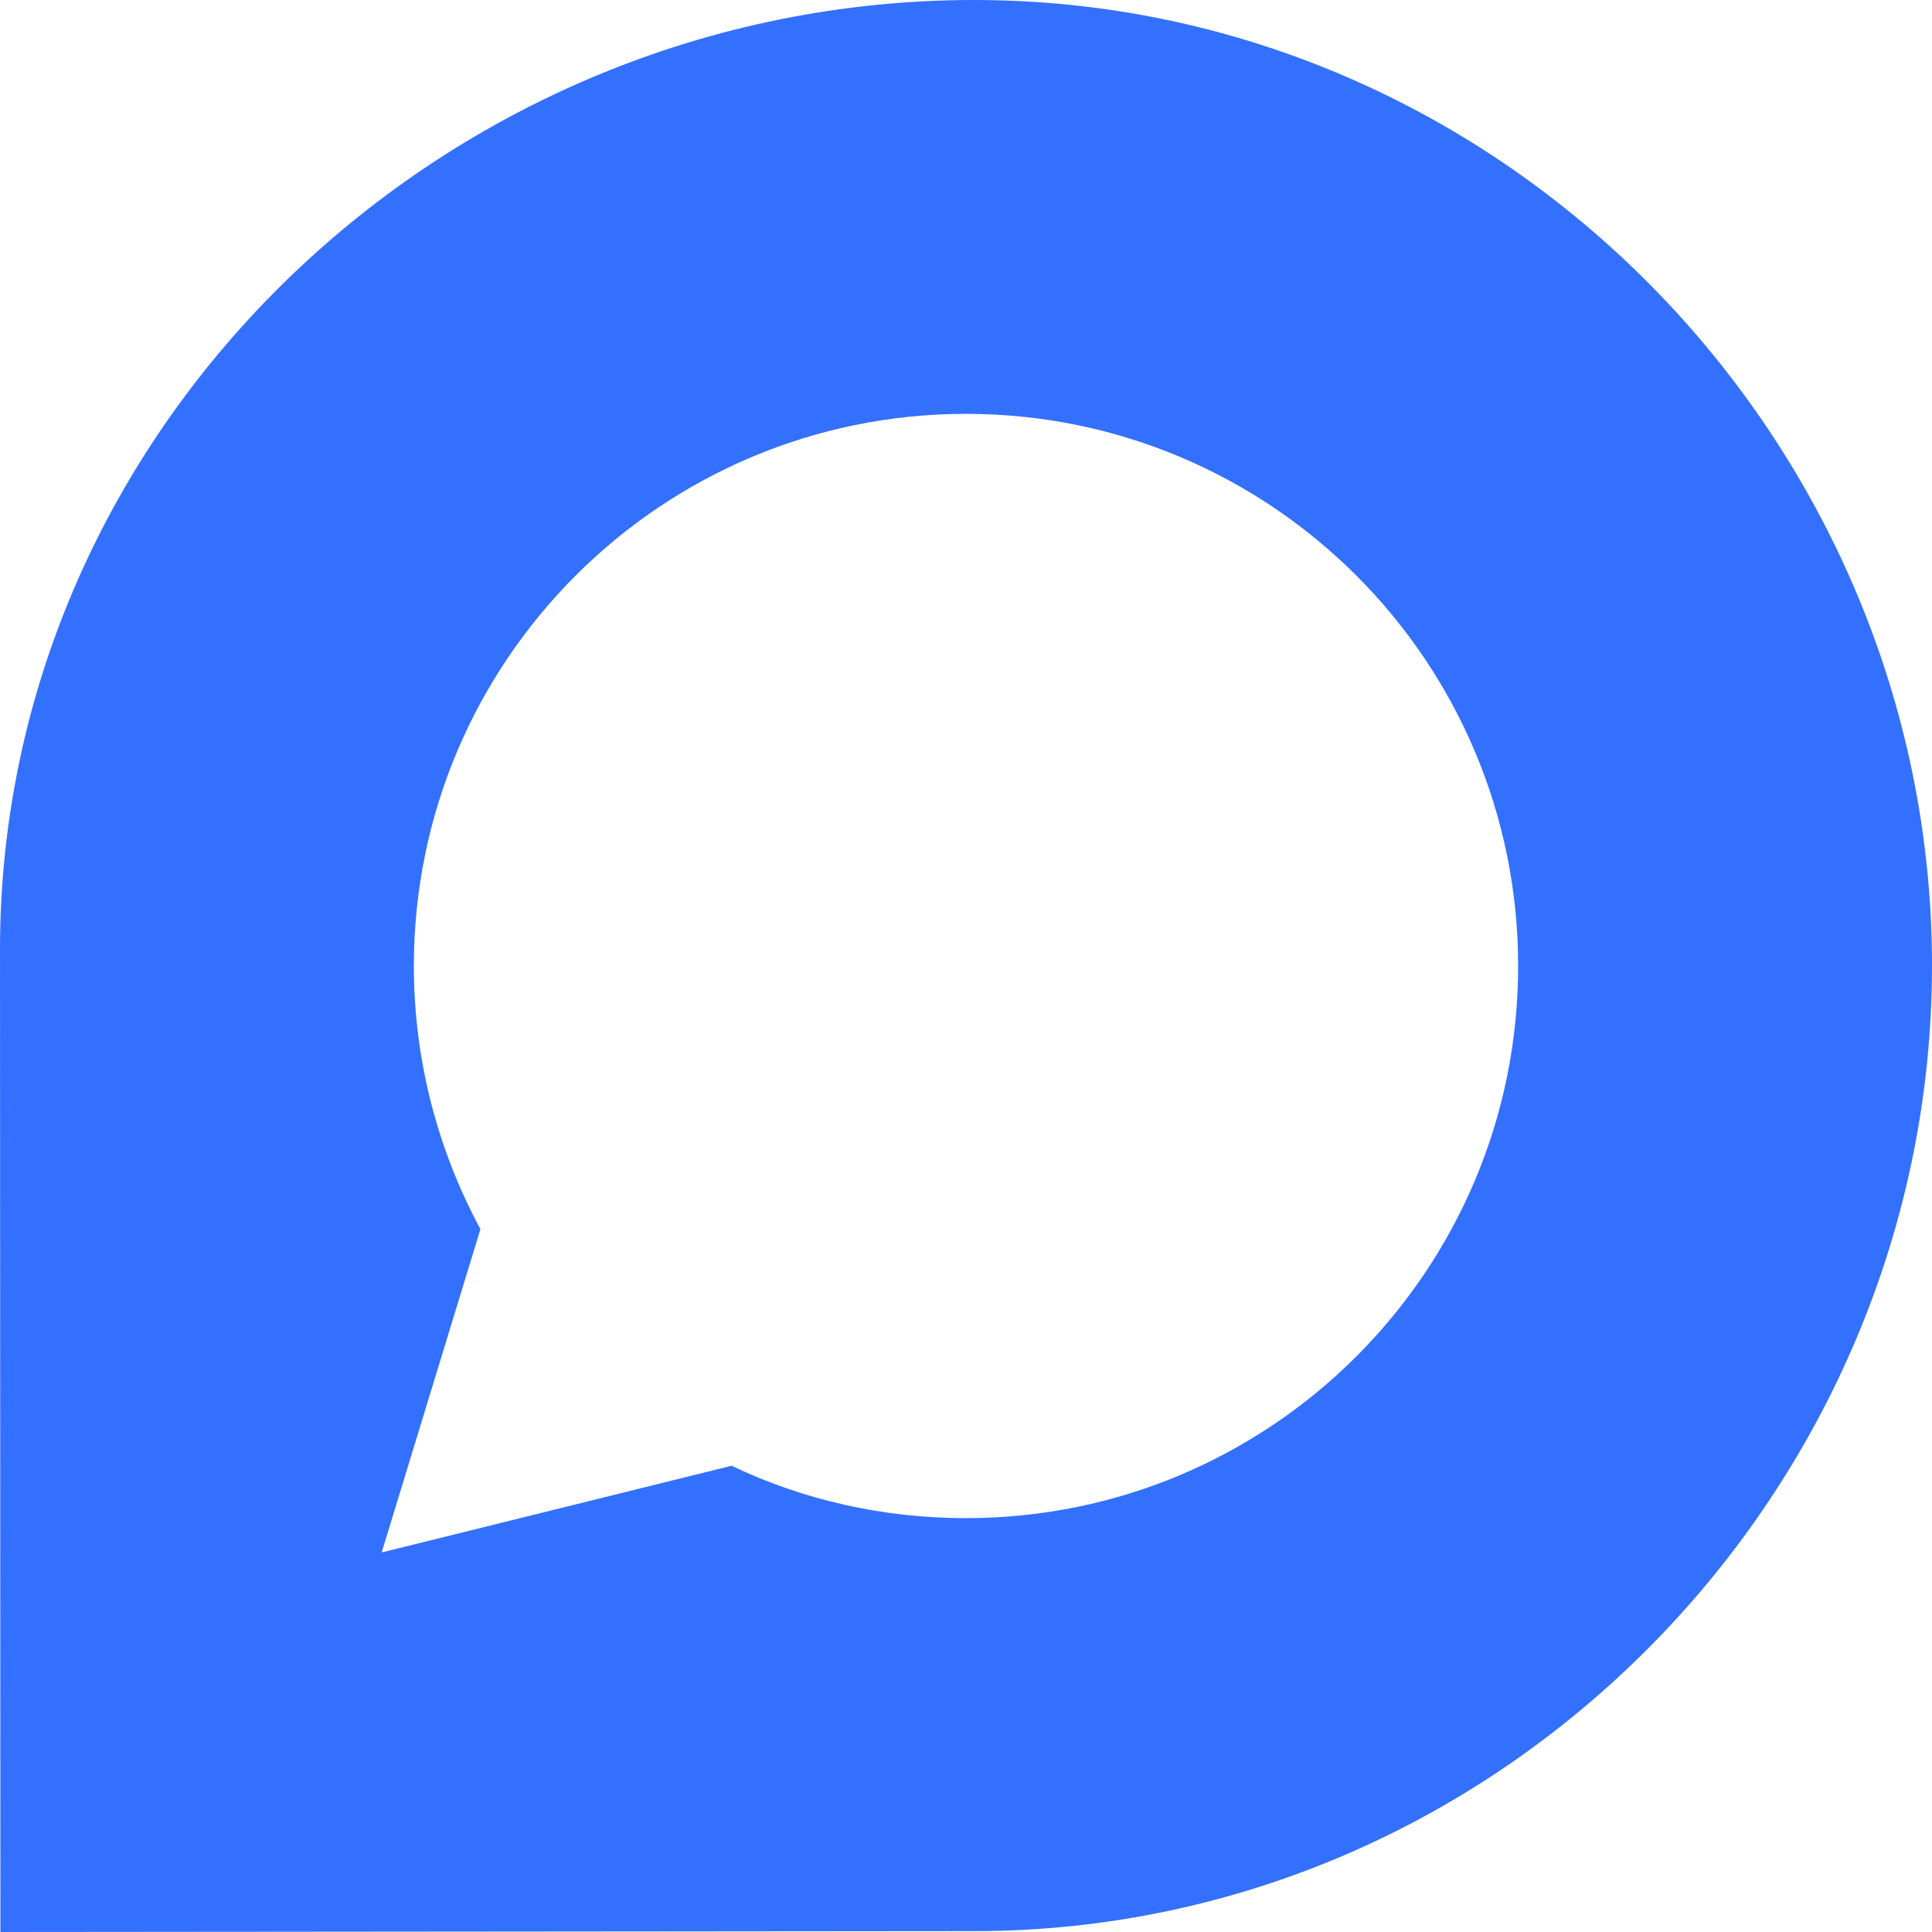
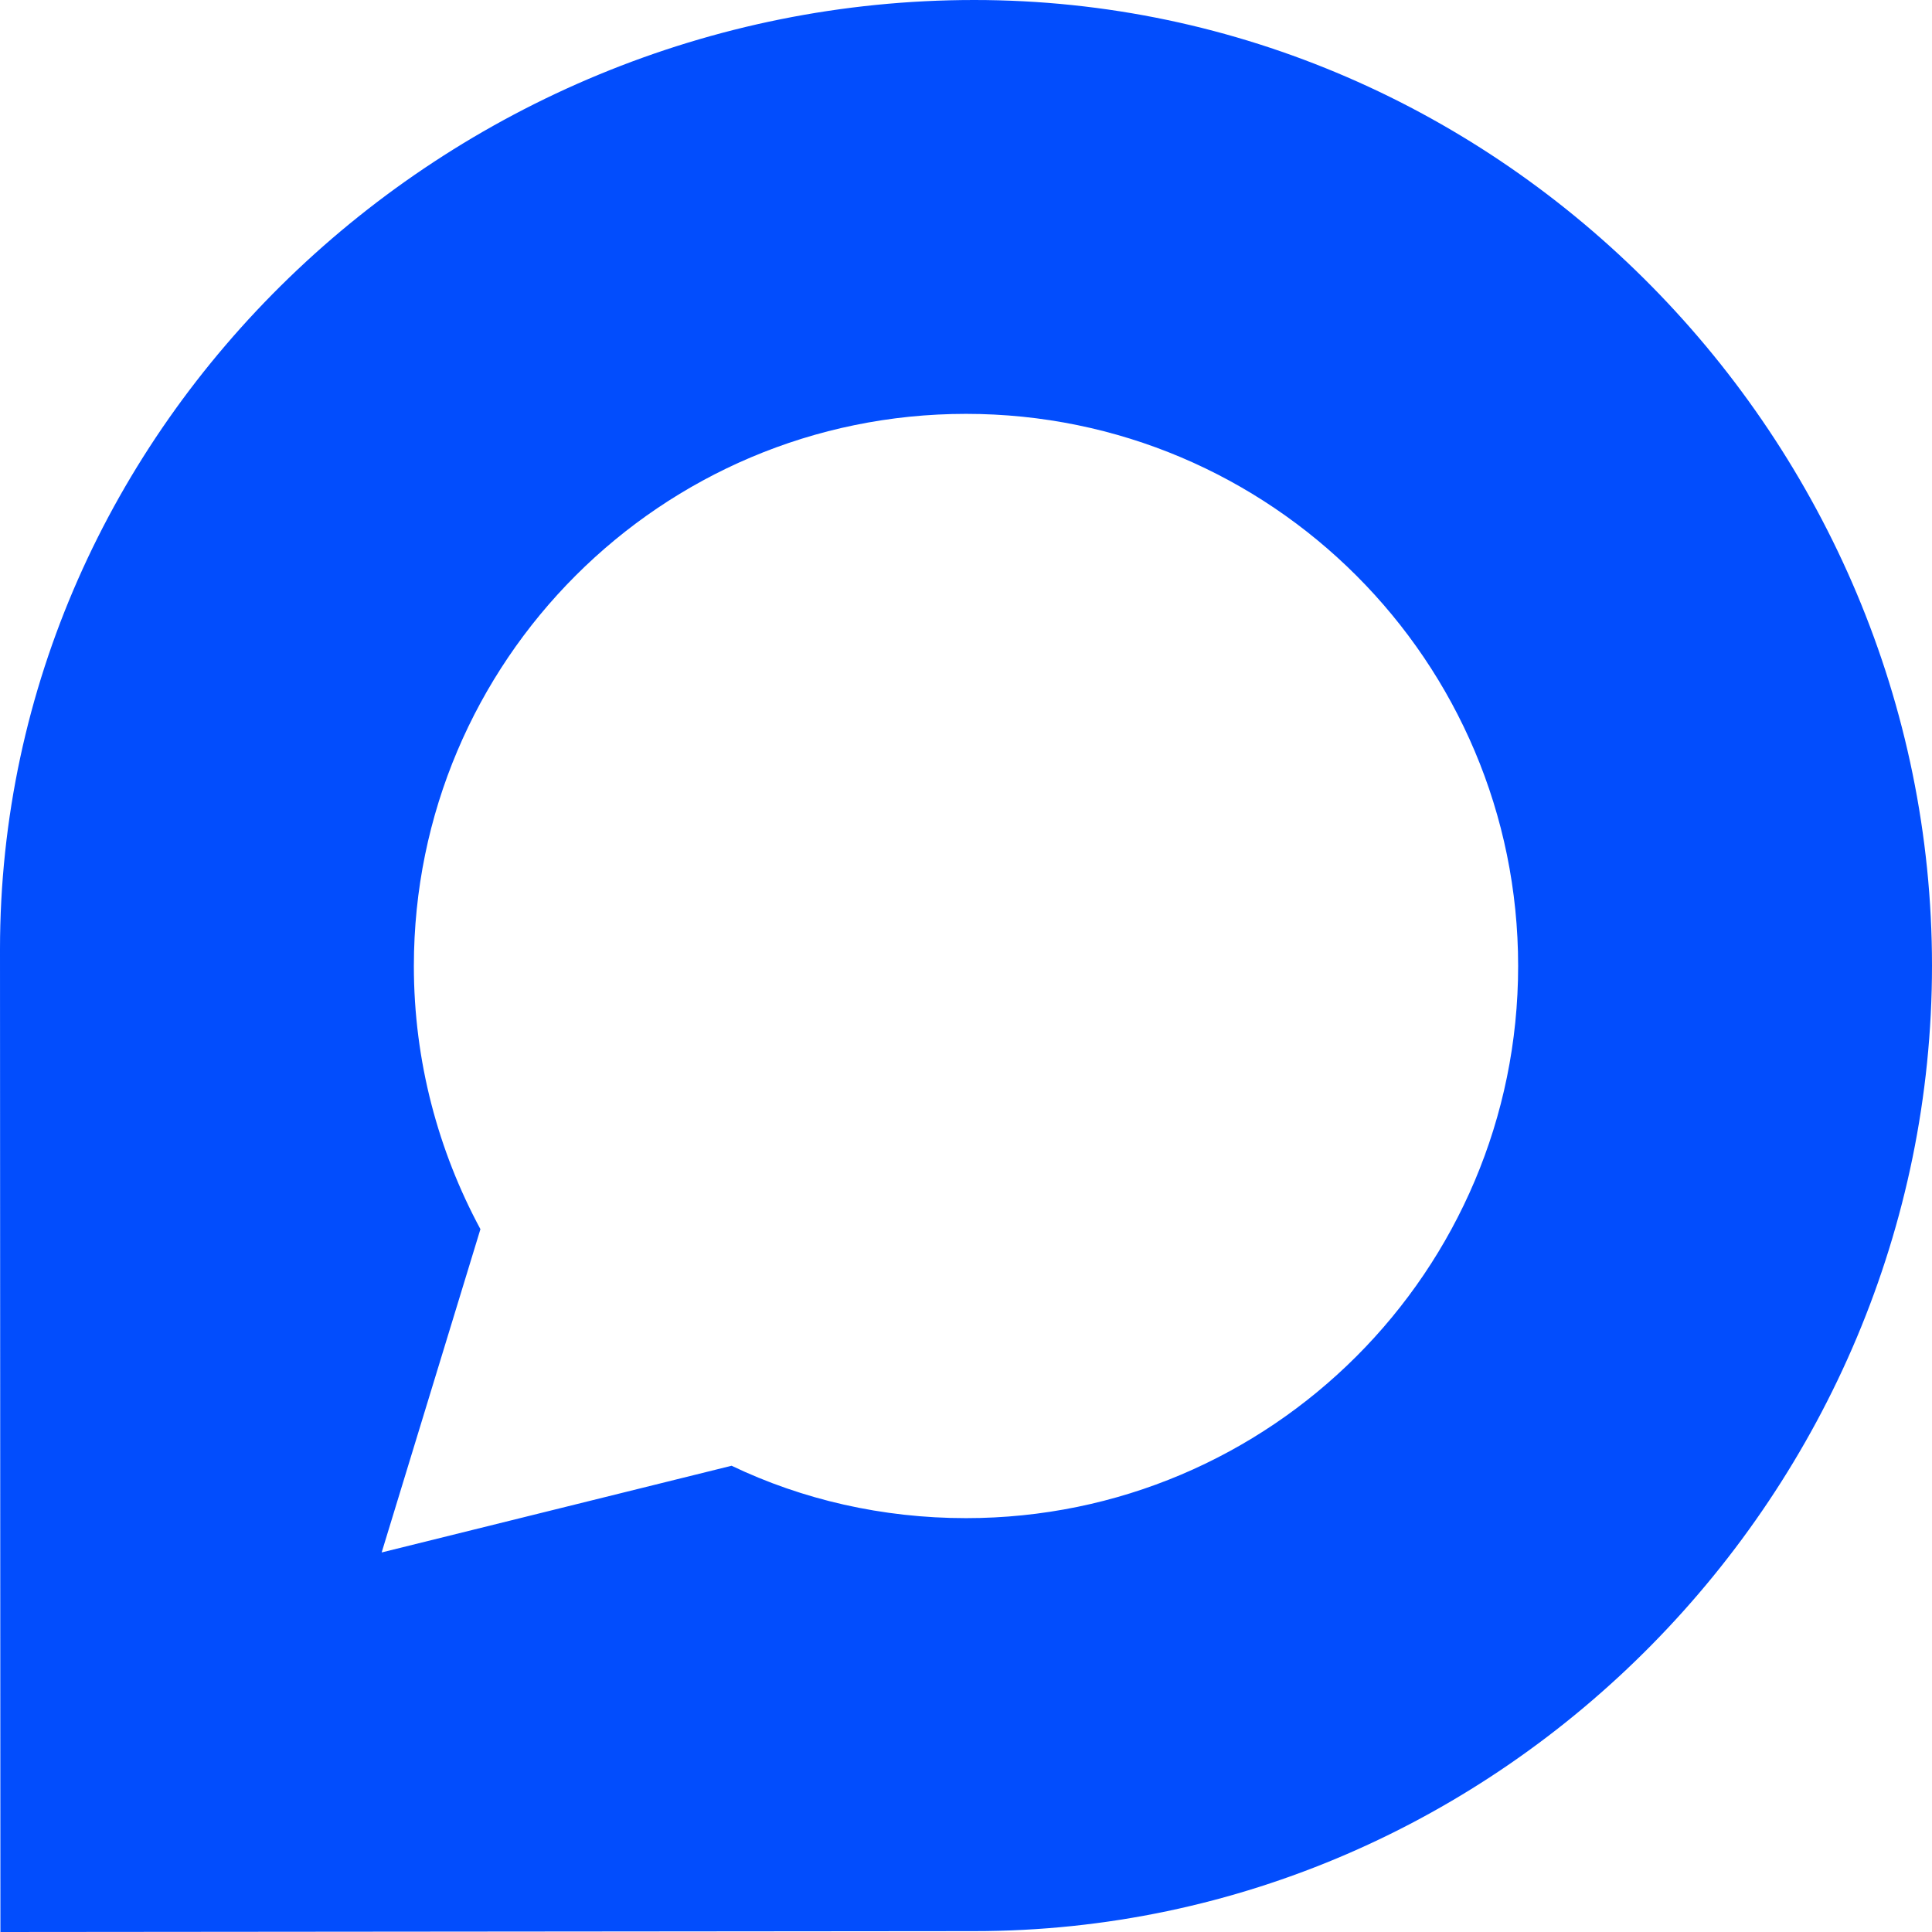
<svg xmlns="http://www.w3.org/2000/svg" width="42" height="42" viewBox="0 0 42 42" fill="none" class="logo" data-v-7d1a774c="">
-   <path d="M21.177 0C9.688 0 0 9.231 0 20.636C0 21 0.009 42 0.009 42L21.177 41.981C32.685 41.981 42 32.387 42 20.991C42 9.595 32.685 0 21.177 0ZM21 33.003C19.18 33.003 17.444 32.601 15.904 31.864L8.297 33.749L10.444 26.721C9.529 25.023 8.997 23.072 8.997 21C8.997 14.373 14.373 8.997 21 8.997C27.627 8.997 33.003 14.373 33.003 21C33.003 27.627 27.627 33.003 21 33.003Z" fill="#024DFD" fill-opacity="0.8" data-v-7d1a774c="" />
+   <path d="M21.177 0C9.688 0 0 9.231 0 20.636C0 21 0.009 42 0.009 42L21.177 41.981C32.685 41.981 42 32.387 42 20.991C42 9.595 32.685 0 21.177 0ZM21 33.003C19.18 33.003 17.444 32.601 15.904 31.864L8.297 33.749L10.444 26.721C9.529 25.023 8.997 23.072 8.997 21C8.997 14.373 14.373 8.997 21 8.997C27.627 8.997 33.003 14.373 33.003 21C33.003 27.627 27.627 33.003 21 33.003Z" fill="#024DFD" fillOpacity="0.8" data-v-7d1a774c="" />
</svg>
